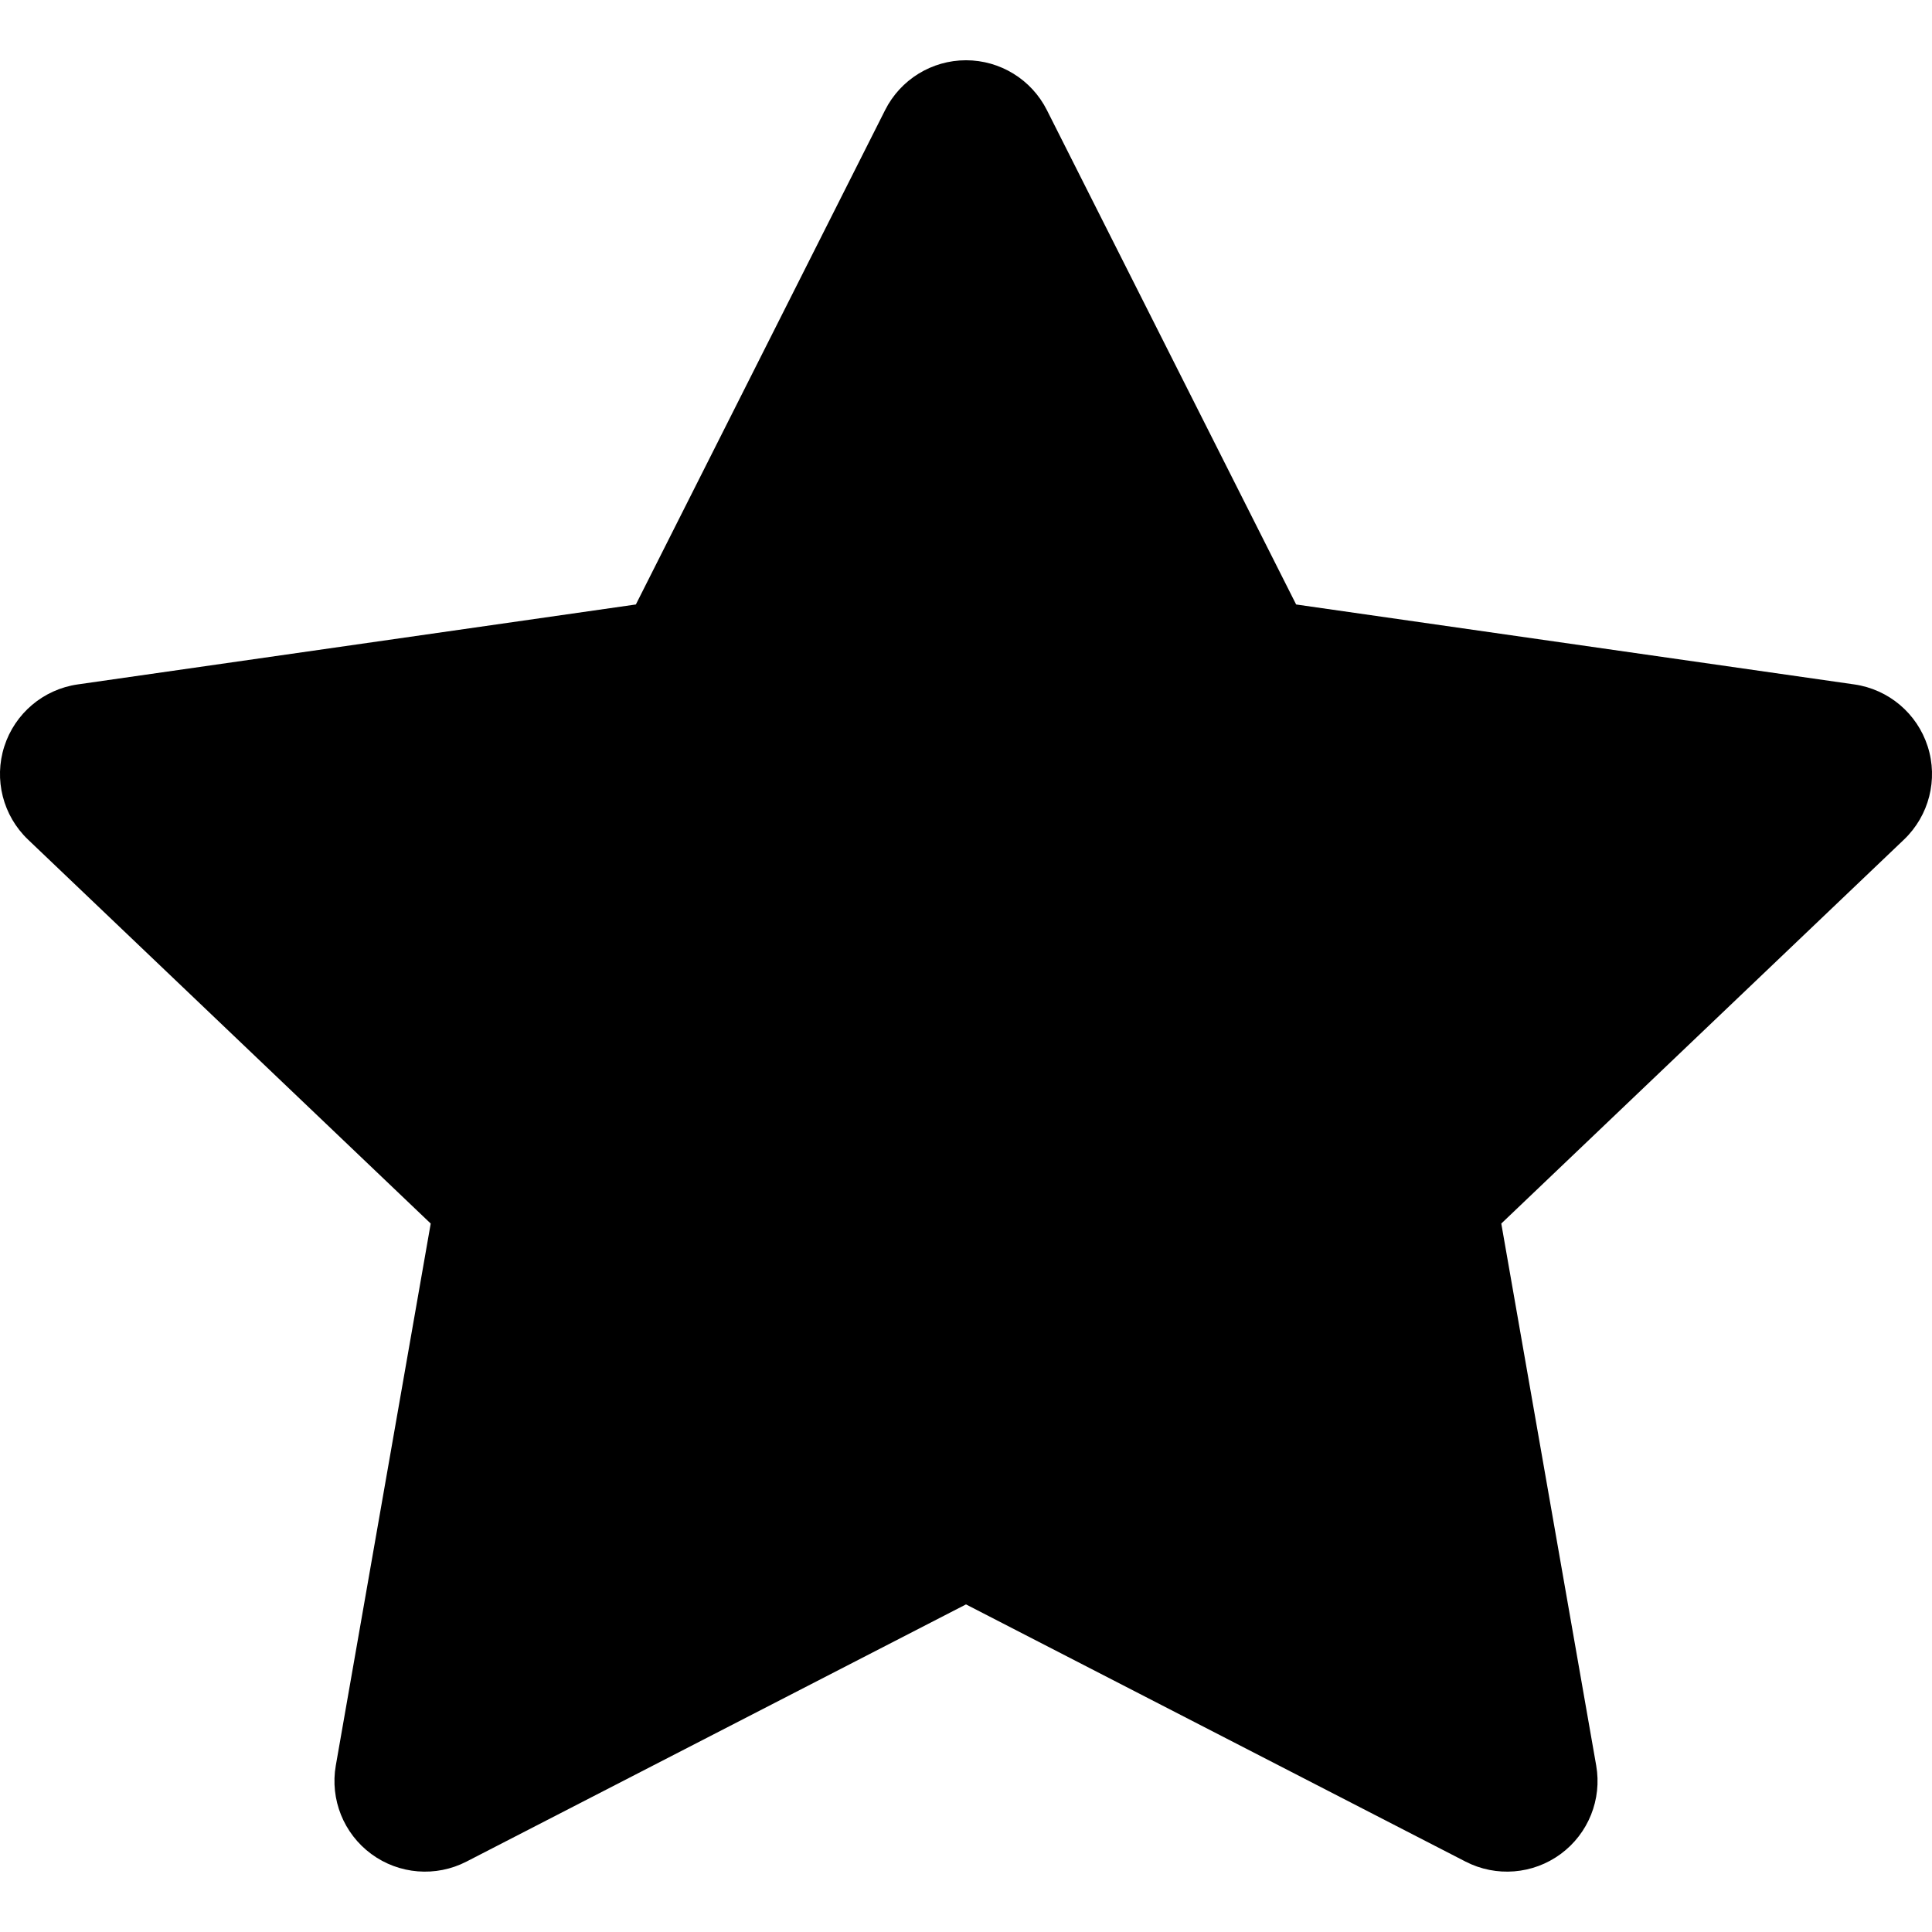
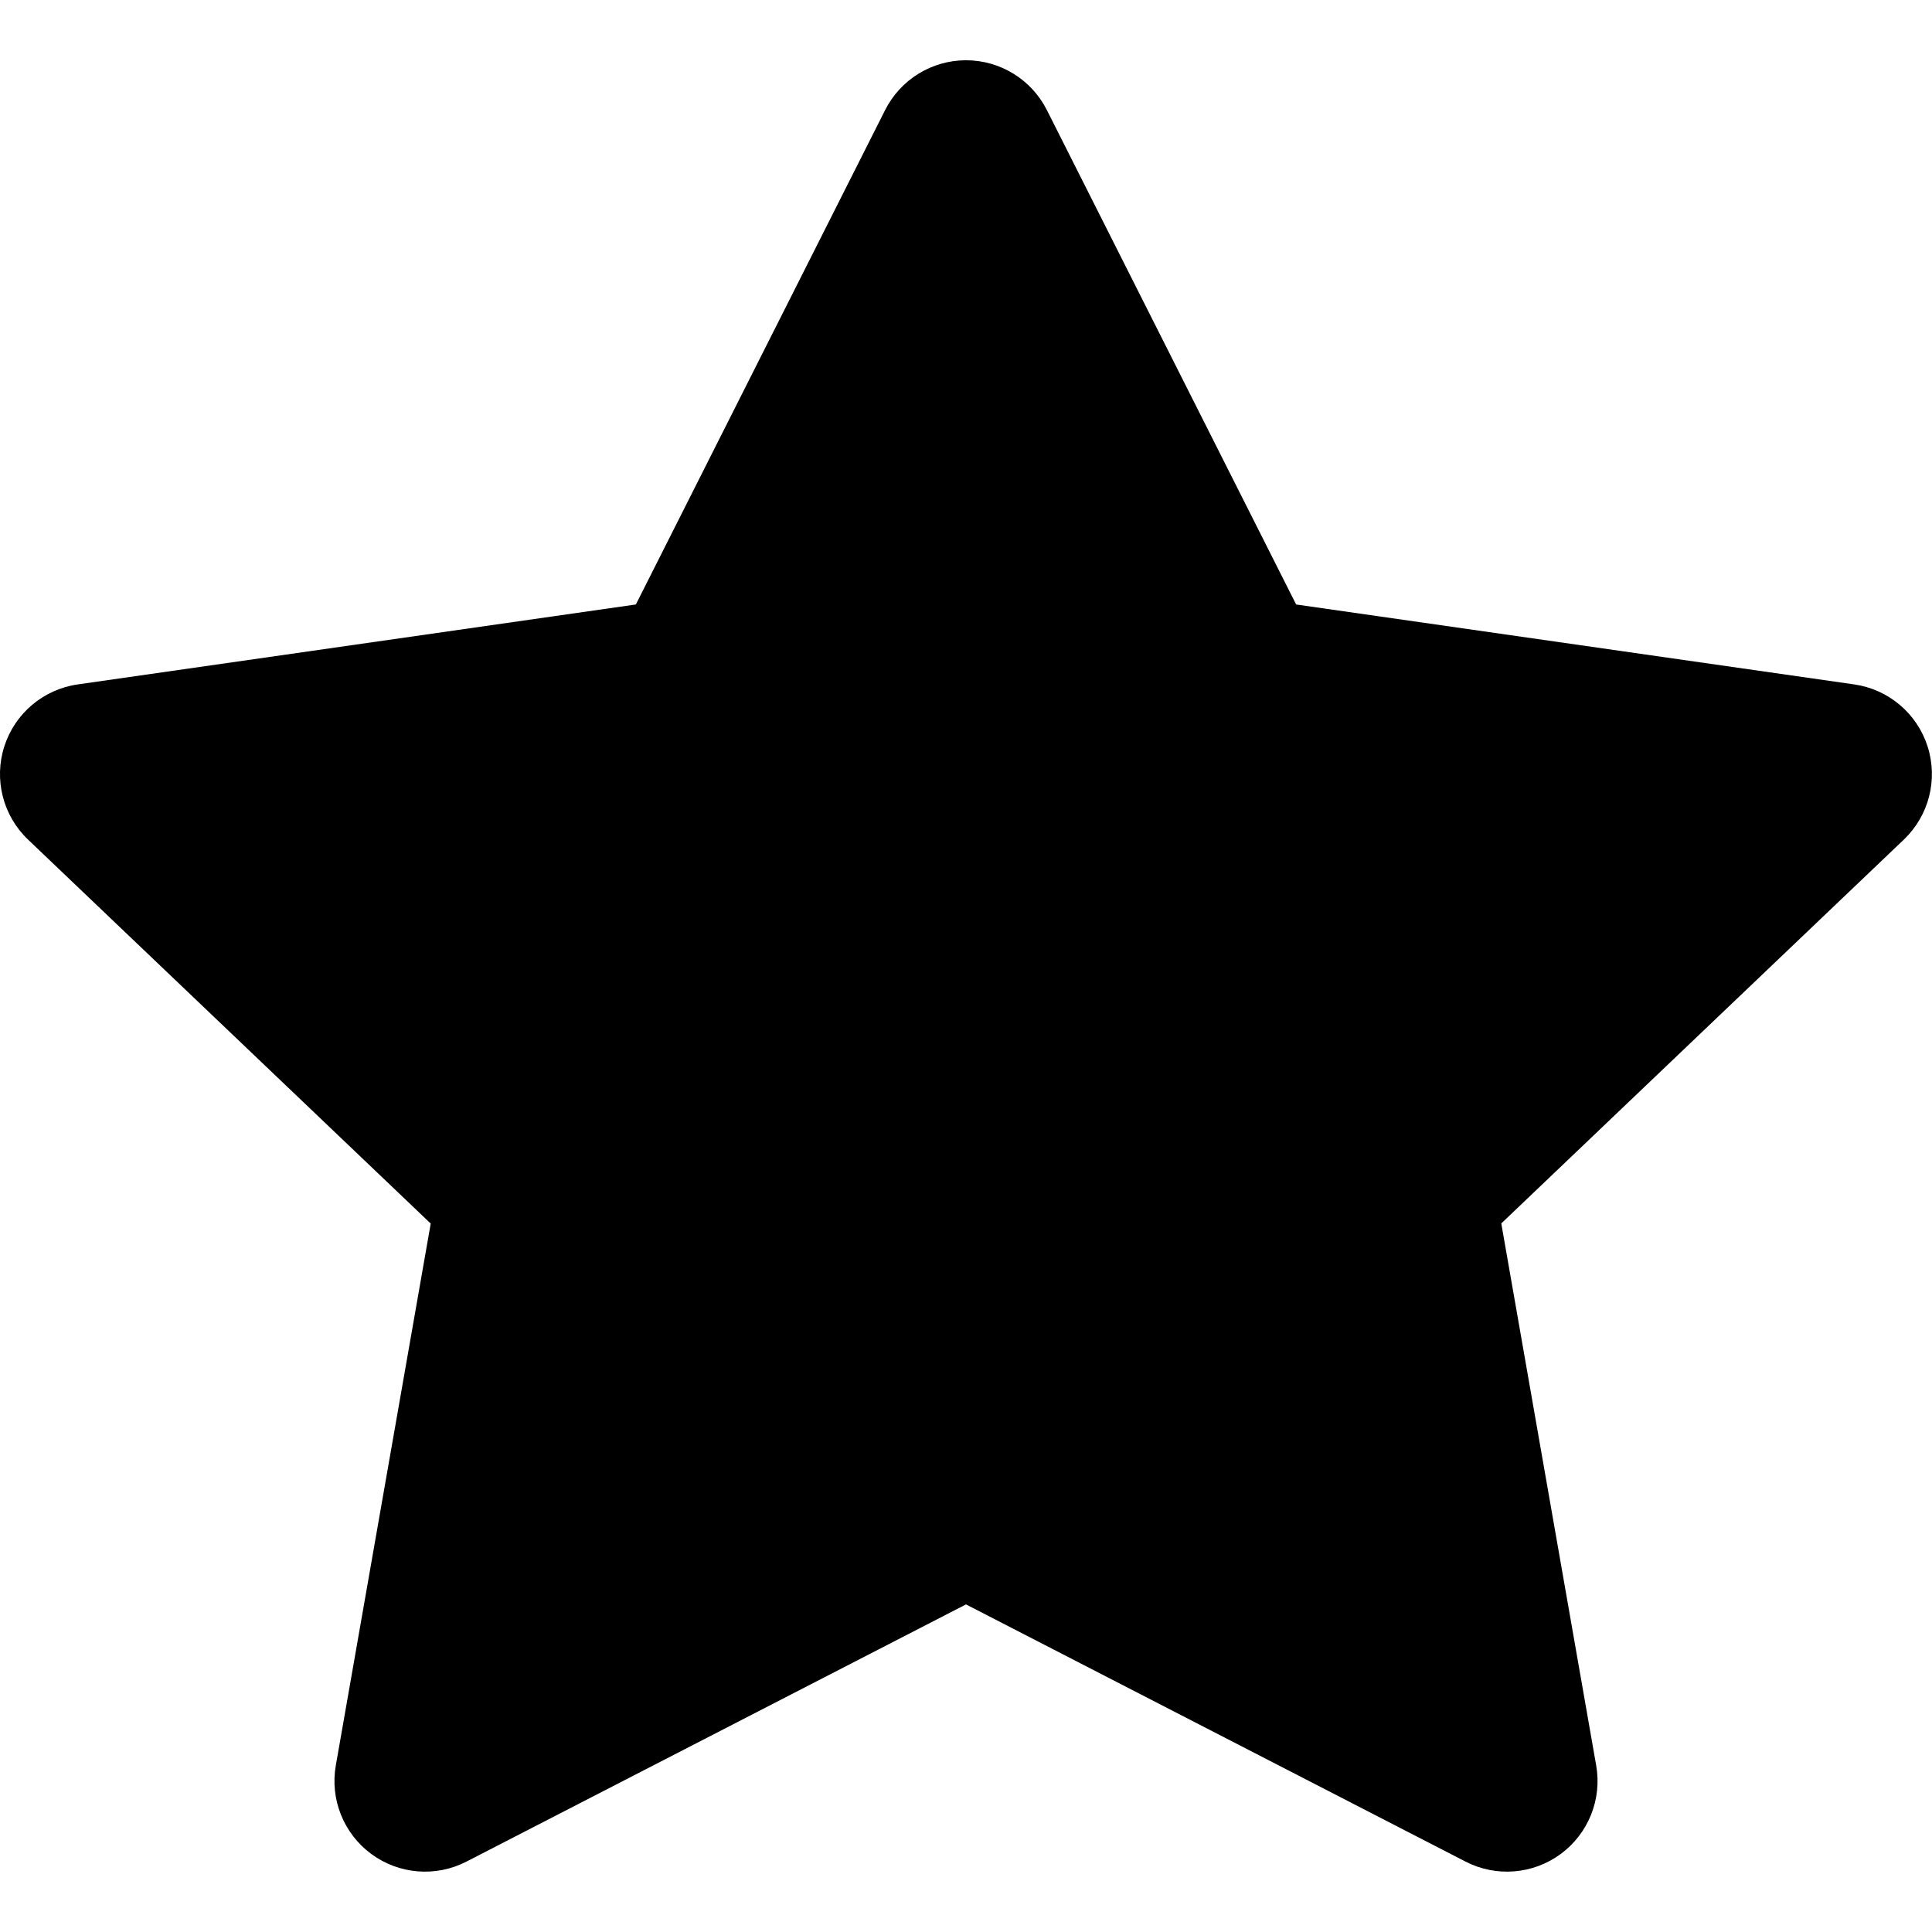
<svg xmlns="http://www.w3.org/2000/svg" width="16" height="16" fill="none" viewBox="0 0 16 16">
-   <path fill="currentColor" d="M8.67.912a.75.75 0 00-1.34 0L5.266 5.006l-4.622.662a.75.75 0 00-.412 1.285l3.335 3.18-.786 4.488a.75.75 0 001.082.796L8 13.287l4.137 2.13a.75.75 0 001.082-.796l-.786-4.488 3.335-3.18a.75.75 0 00-.412-1.285l-4.622-.662L8.67.912z" />
+   <path fill="currentColor" d="M8.67.912a.75.75 0 00-1.34 0L5.266 5.006l-4.622.662a.75.75 0 00-.412 1.285l3.335 3.18-.786 4.488a.75.75 0 001.082.796L8 13.287l4.137 2.13a.75.75 0 001.082-.796l-.786-4.489 3.335-3.18a.75.75 0 00-.412-1.284l-4.622-.662L8.67.912z" />
</svg>
